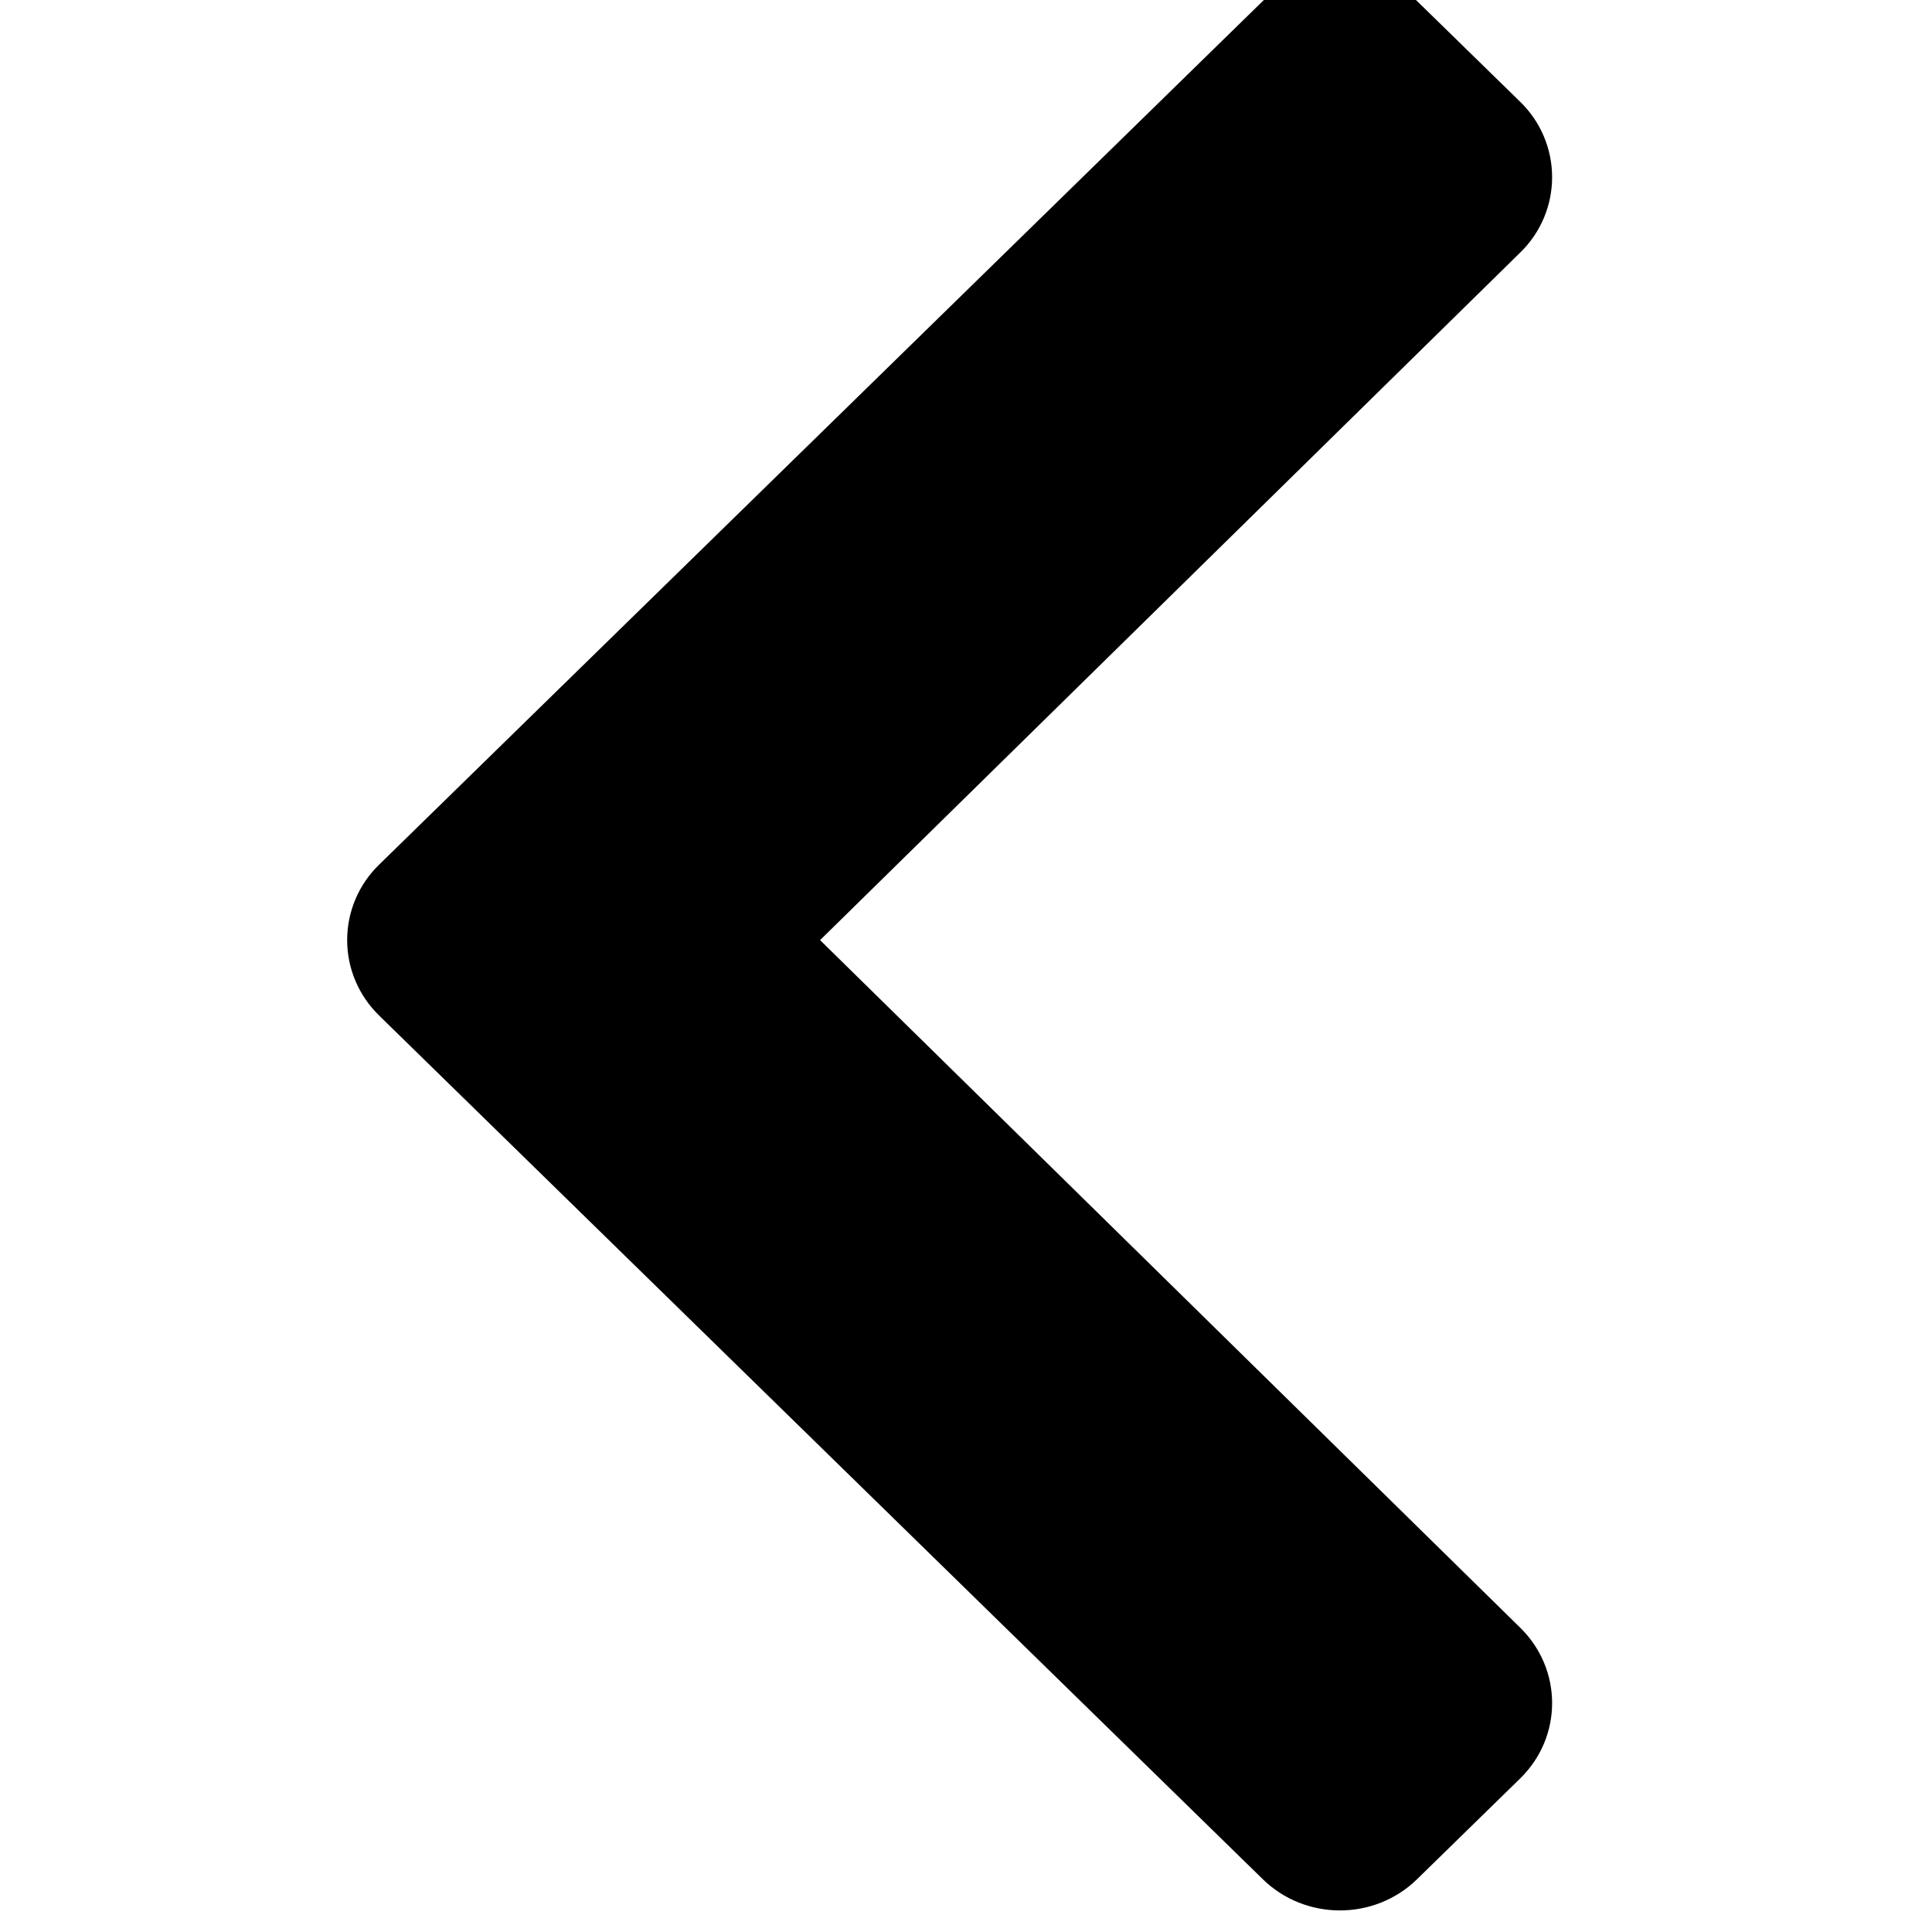
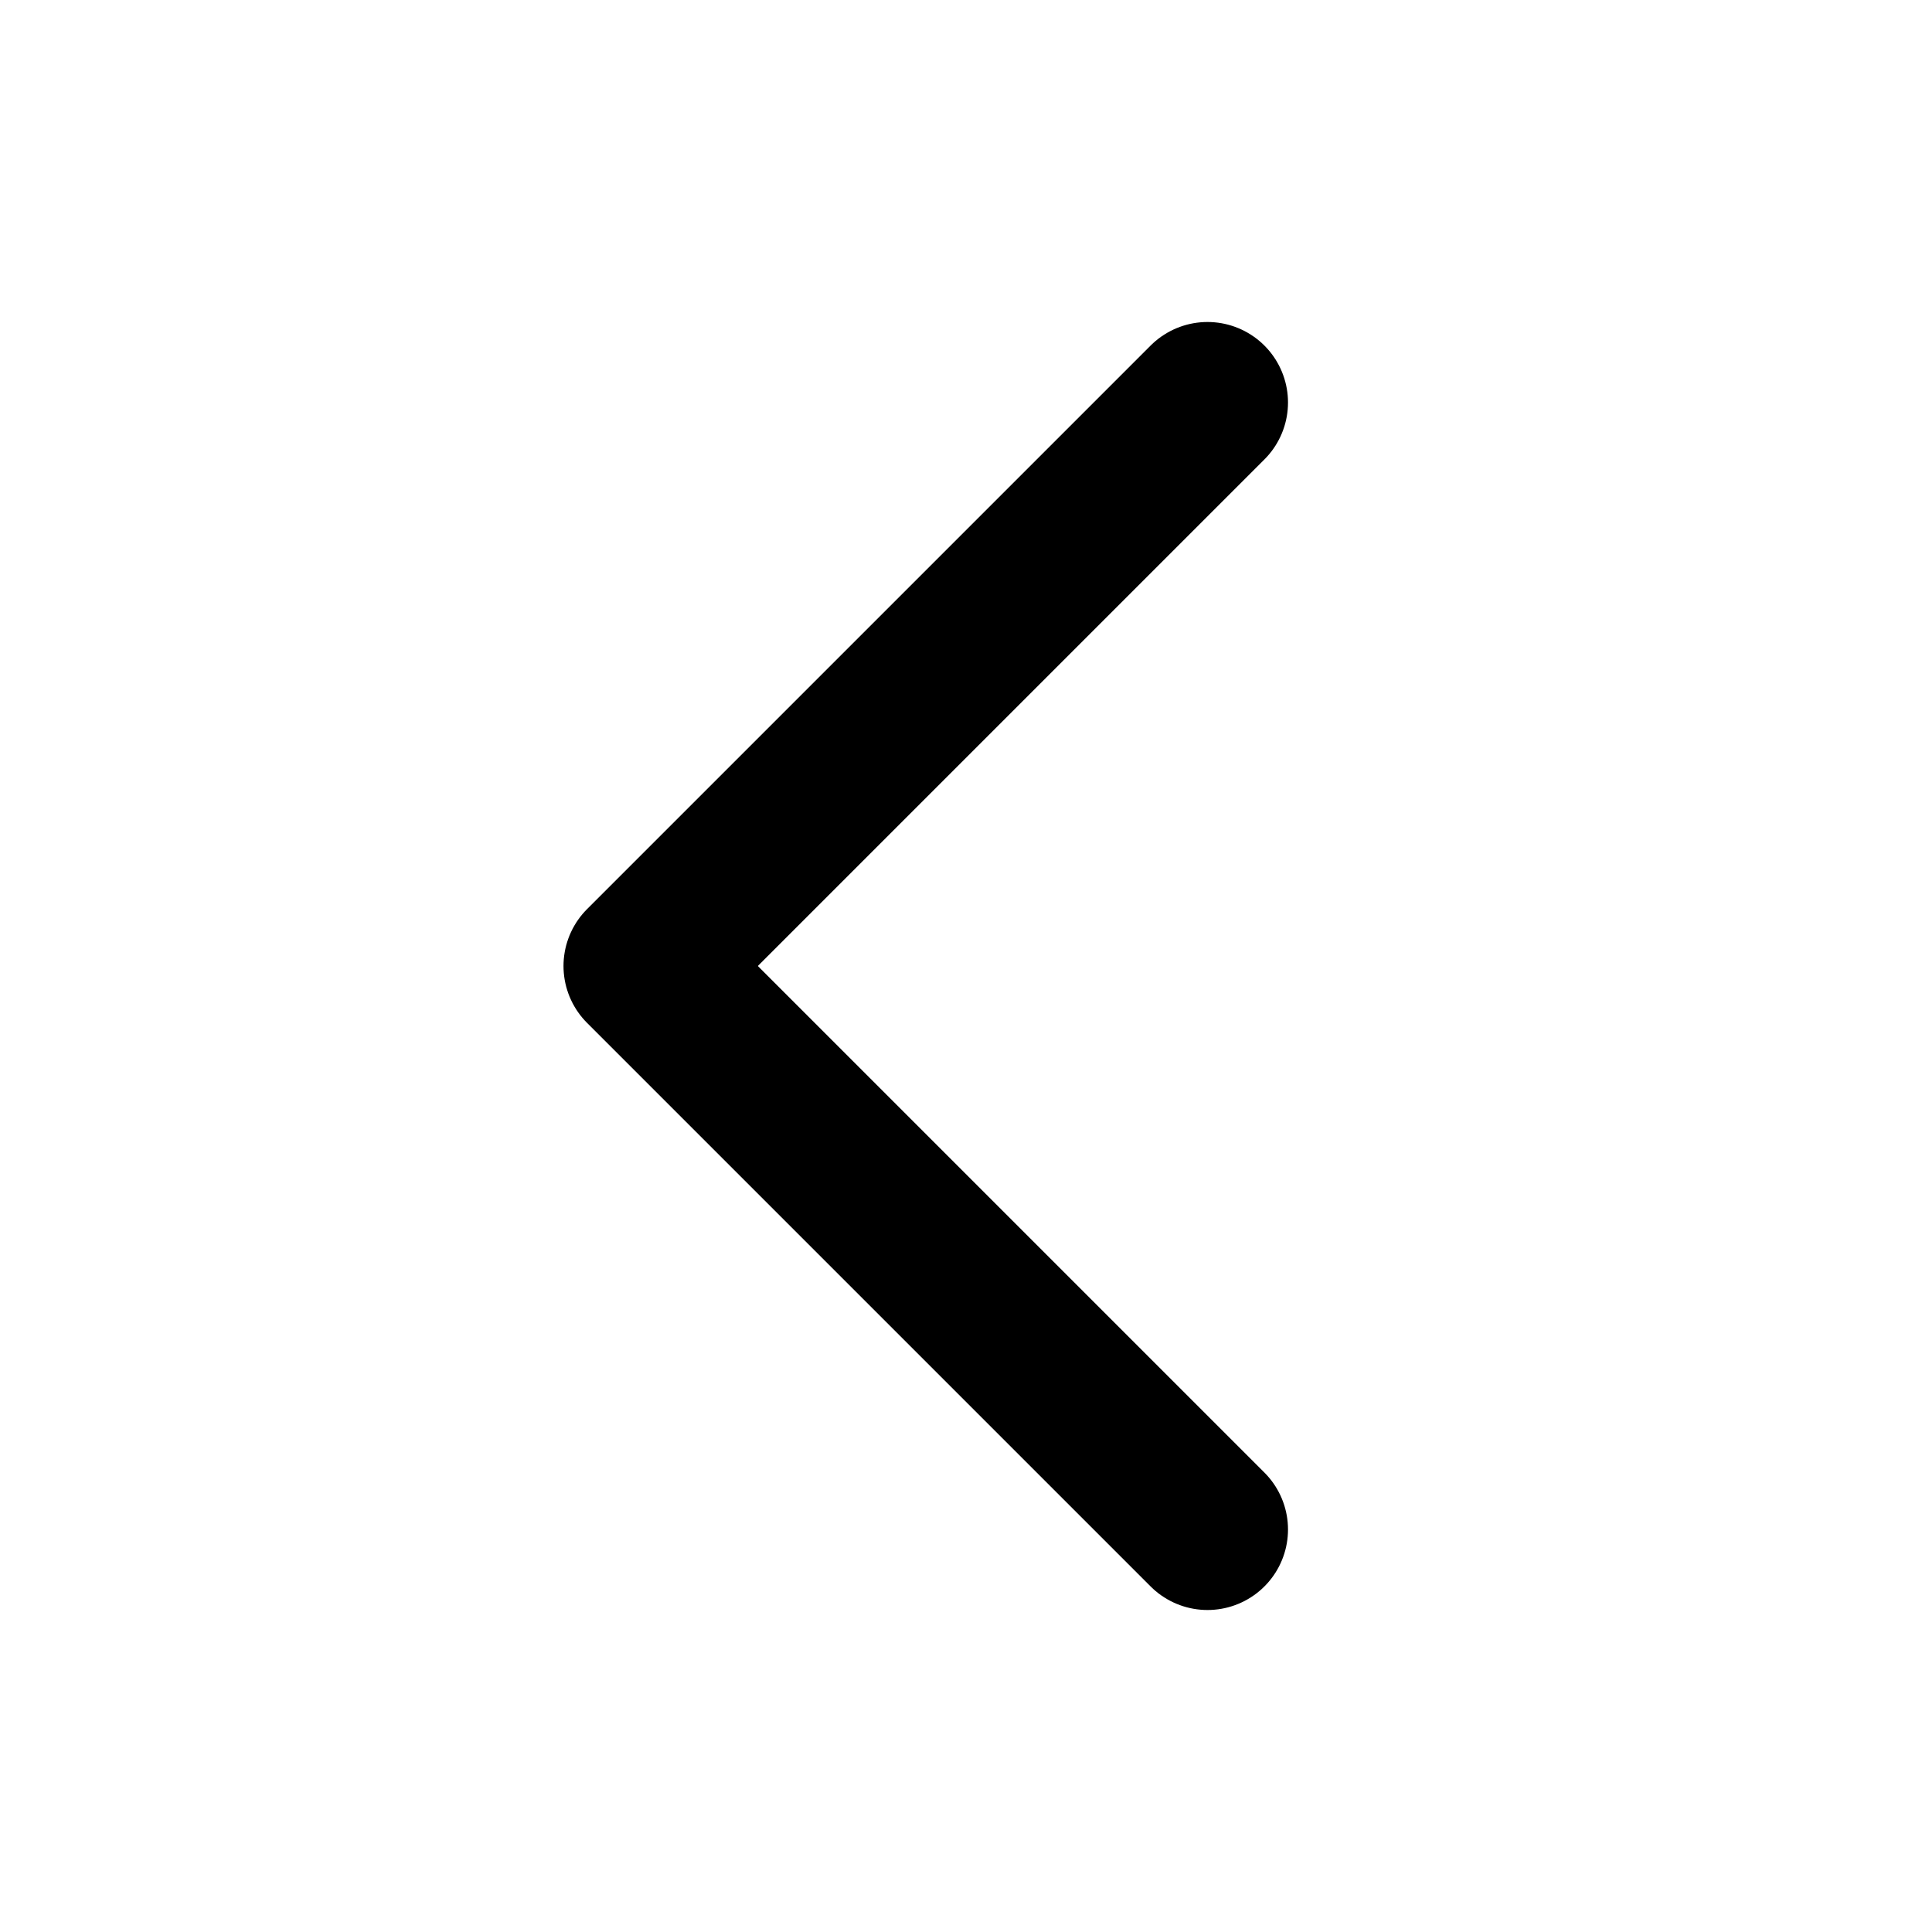
- <svg xmlns="http://www.w3.org/2000/svg" aria-hidden="true" fill="currentColor" height="1em" width="1em" viewBox="64 64 896 896">
-   <g style="transform: scale(25)">
-     <path d="M9.593 21.399L25.985 37.42c.79.773 2.073.773 2.863 0l1.912-1.868c.79-.772.79-2.022.003-2.795L17.773 20l12.99-12.757a1.947 1.947 0 0 0-.003-2.795L28.848 2.58a2.058 2.058 0 0 0-2.863 0L9.593 18.6a1.947 1.947 0 0 0 0 2.798z" fill-rule="nonzero" />
-   </g>
+ <svg xmlns="http://www.w3.org/2000/svg" height="1em" width="1em" fill="none" viewBox="0 0 24 24" stroke="currentColor" stroke-width="2">
+   <path stroke-linecap="round" stroke-linejoin="round" d="M15 19l-7-7 7-7" />
</svg>
